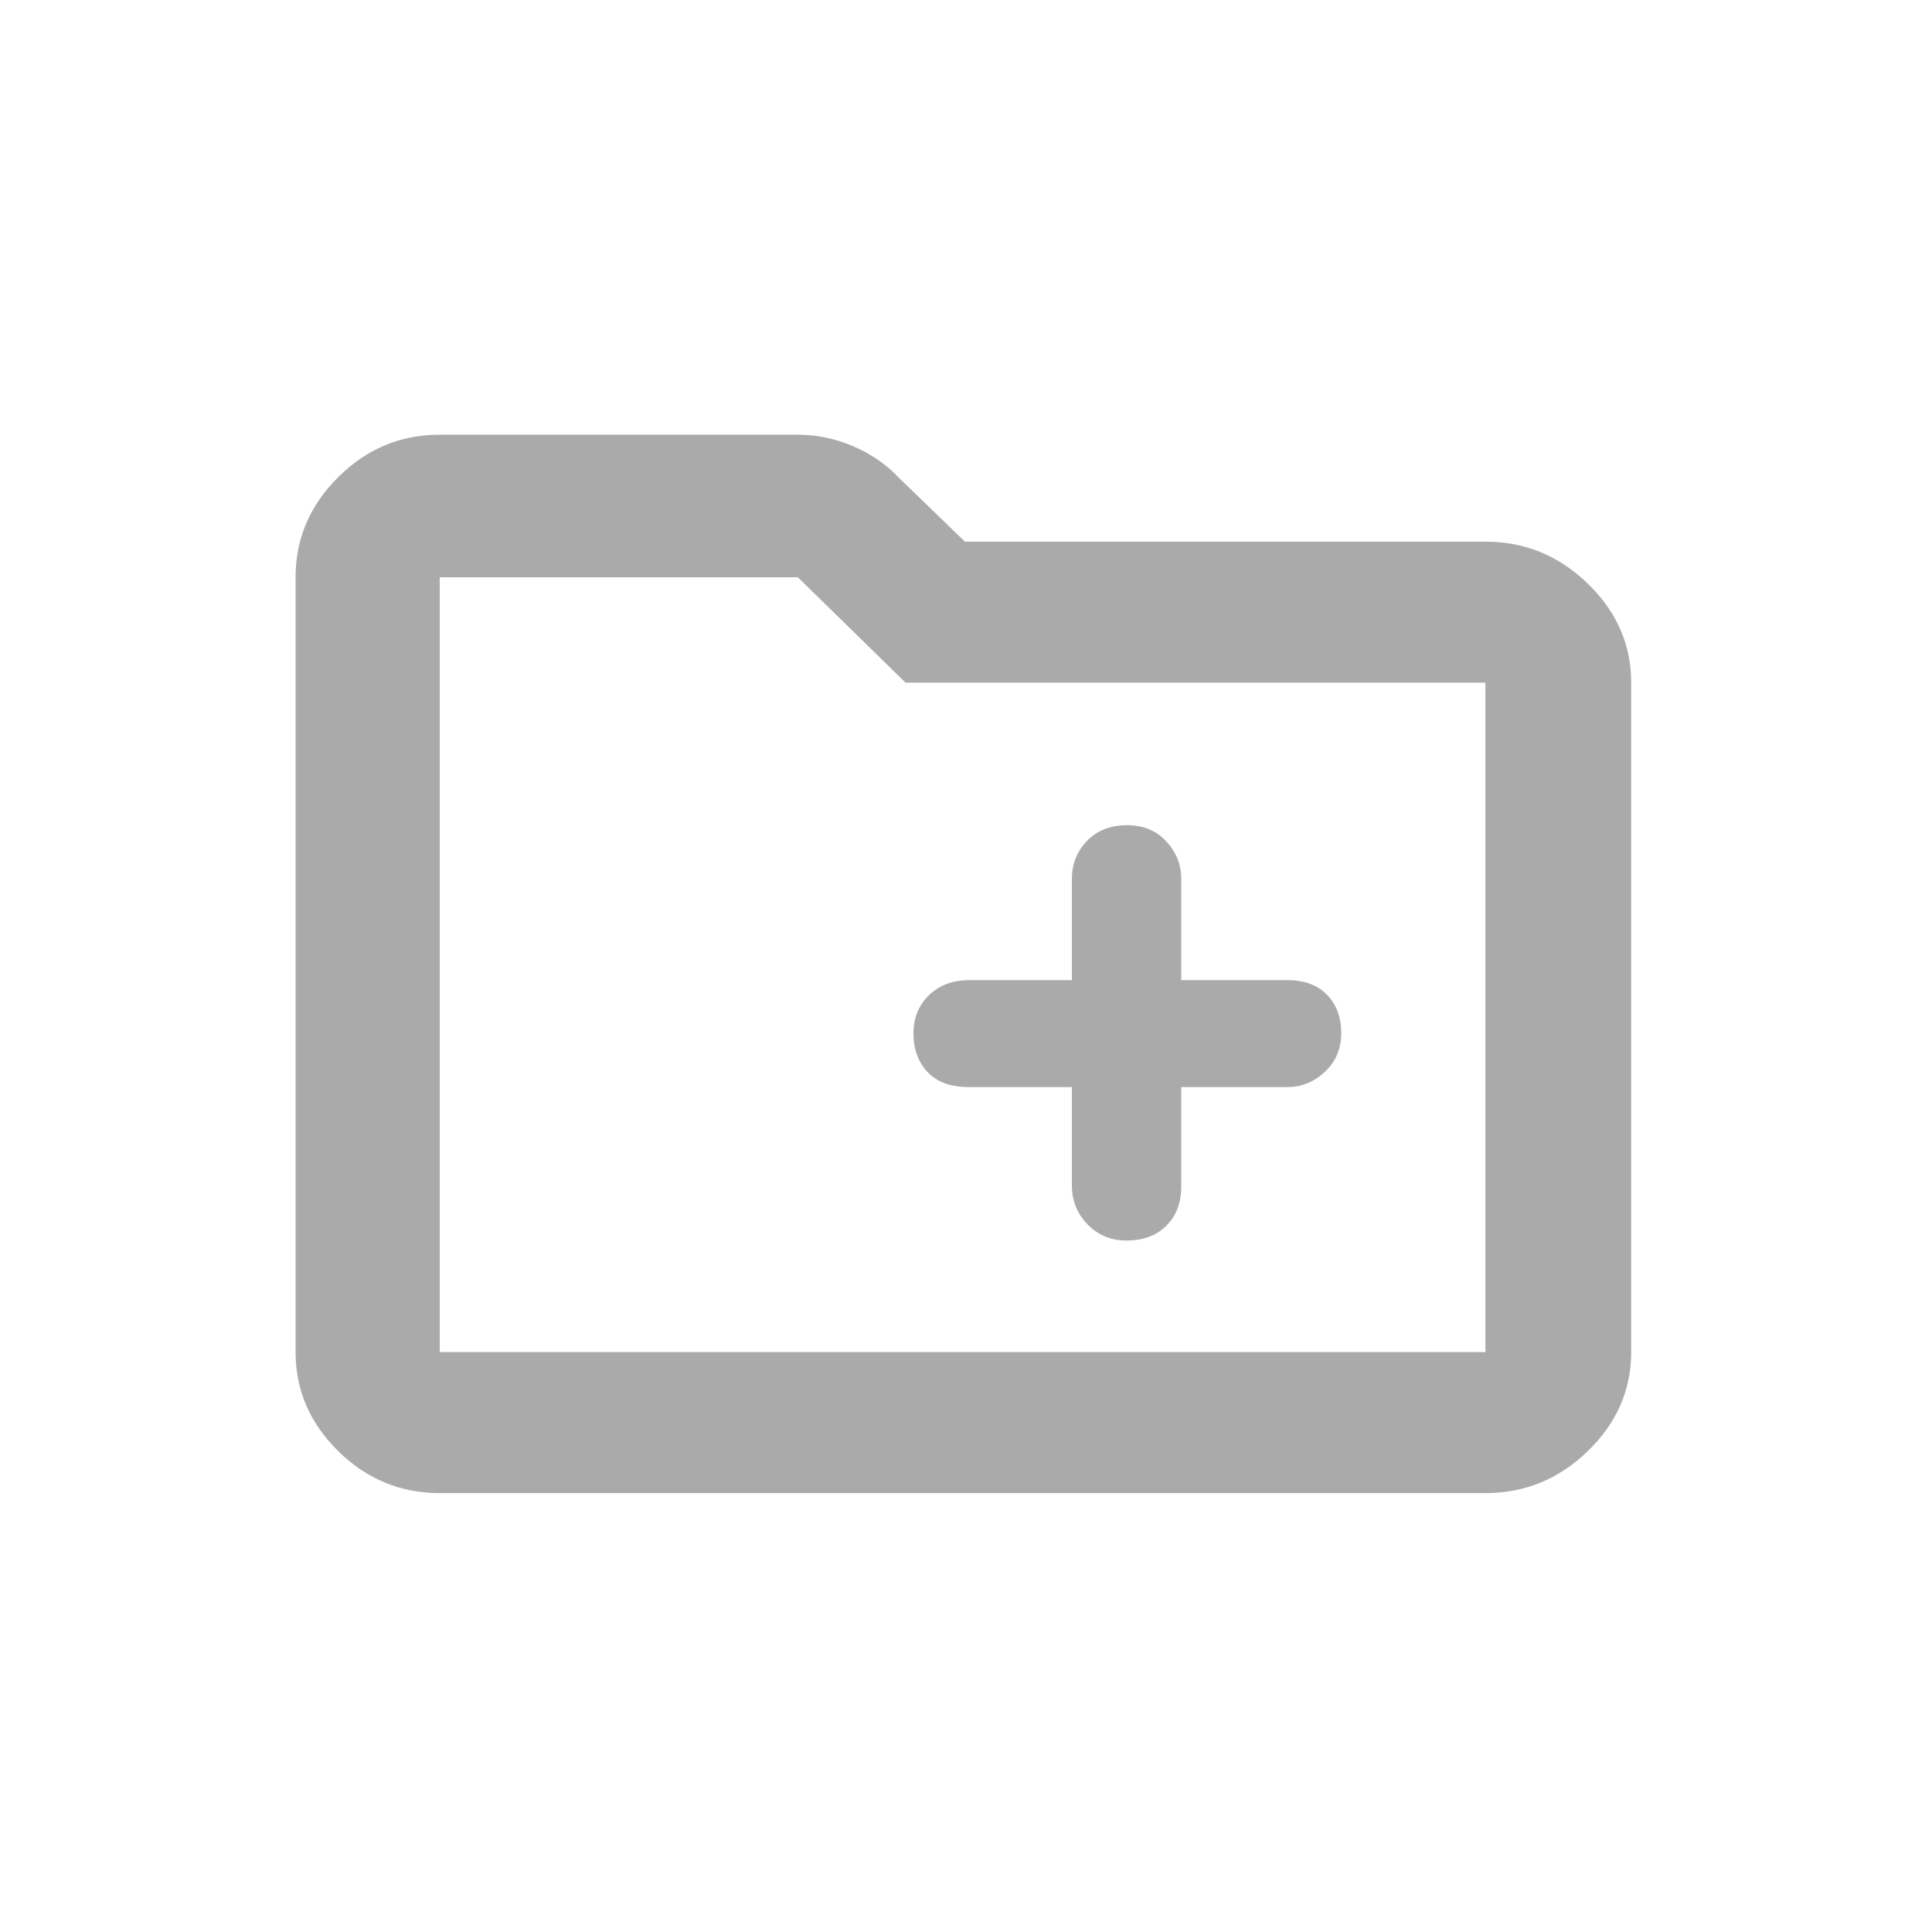
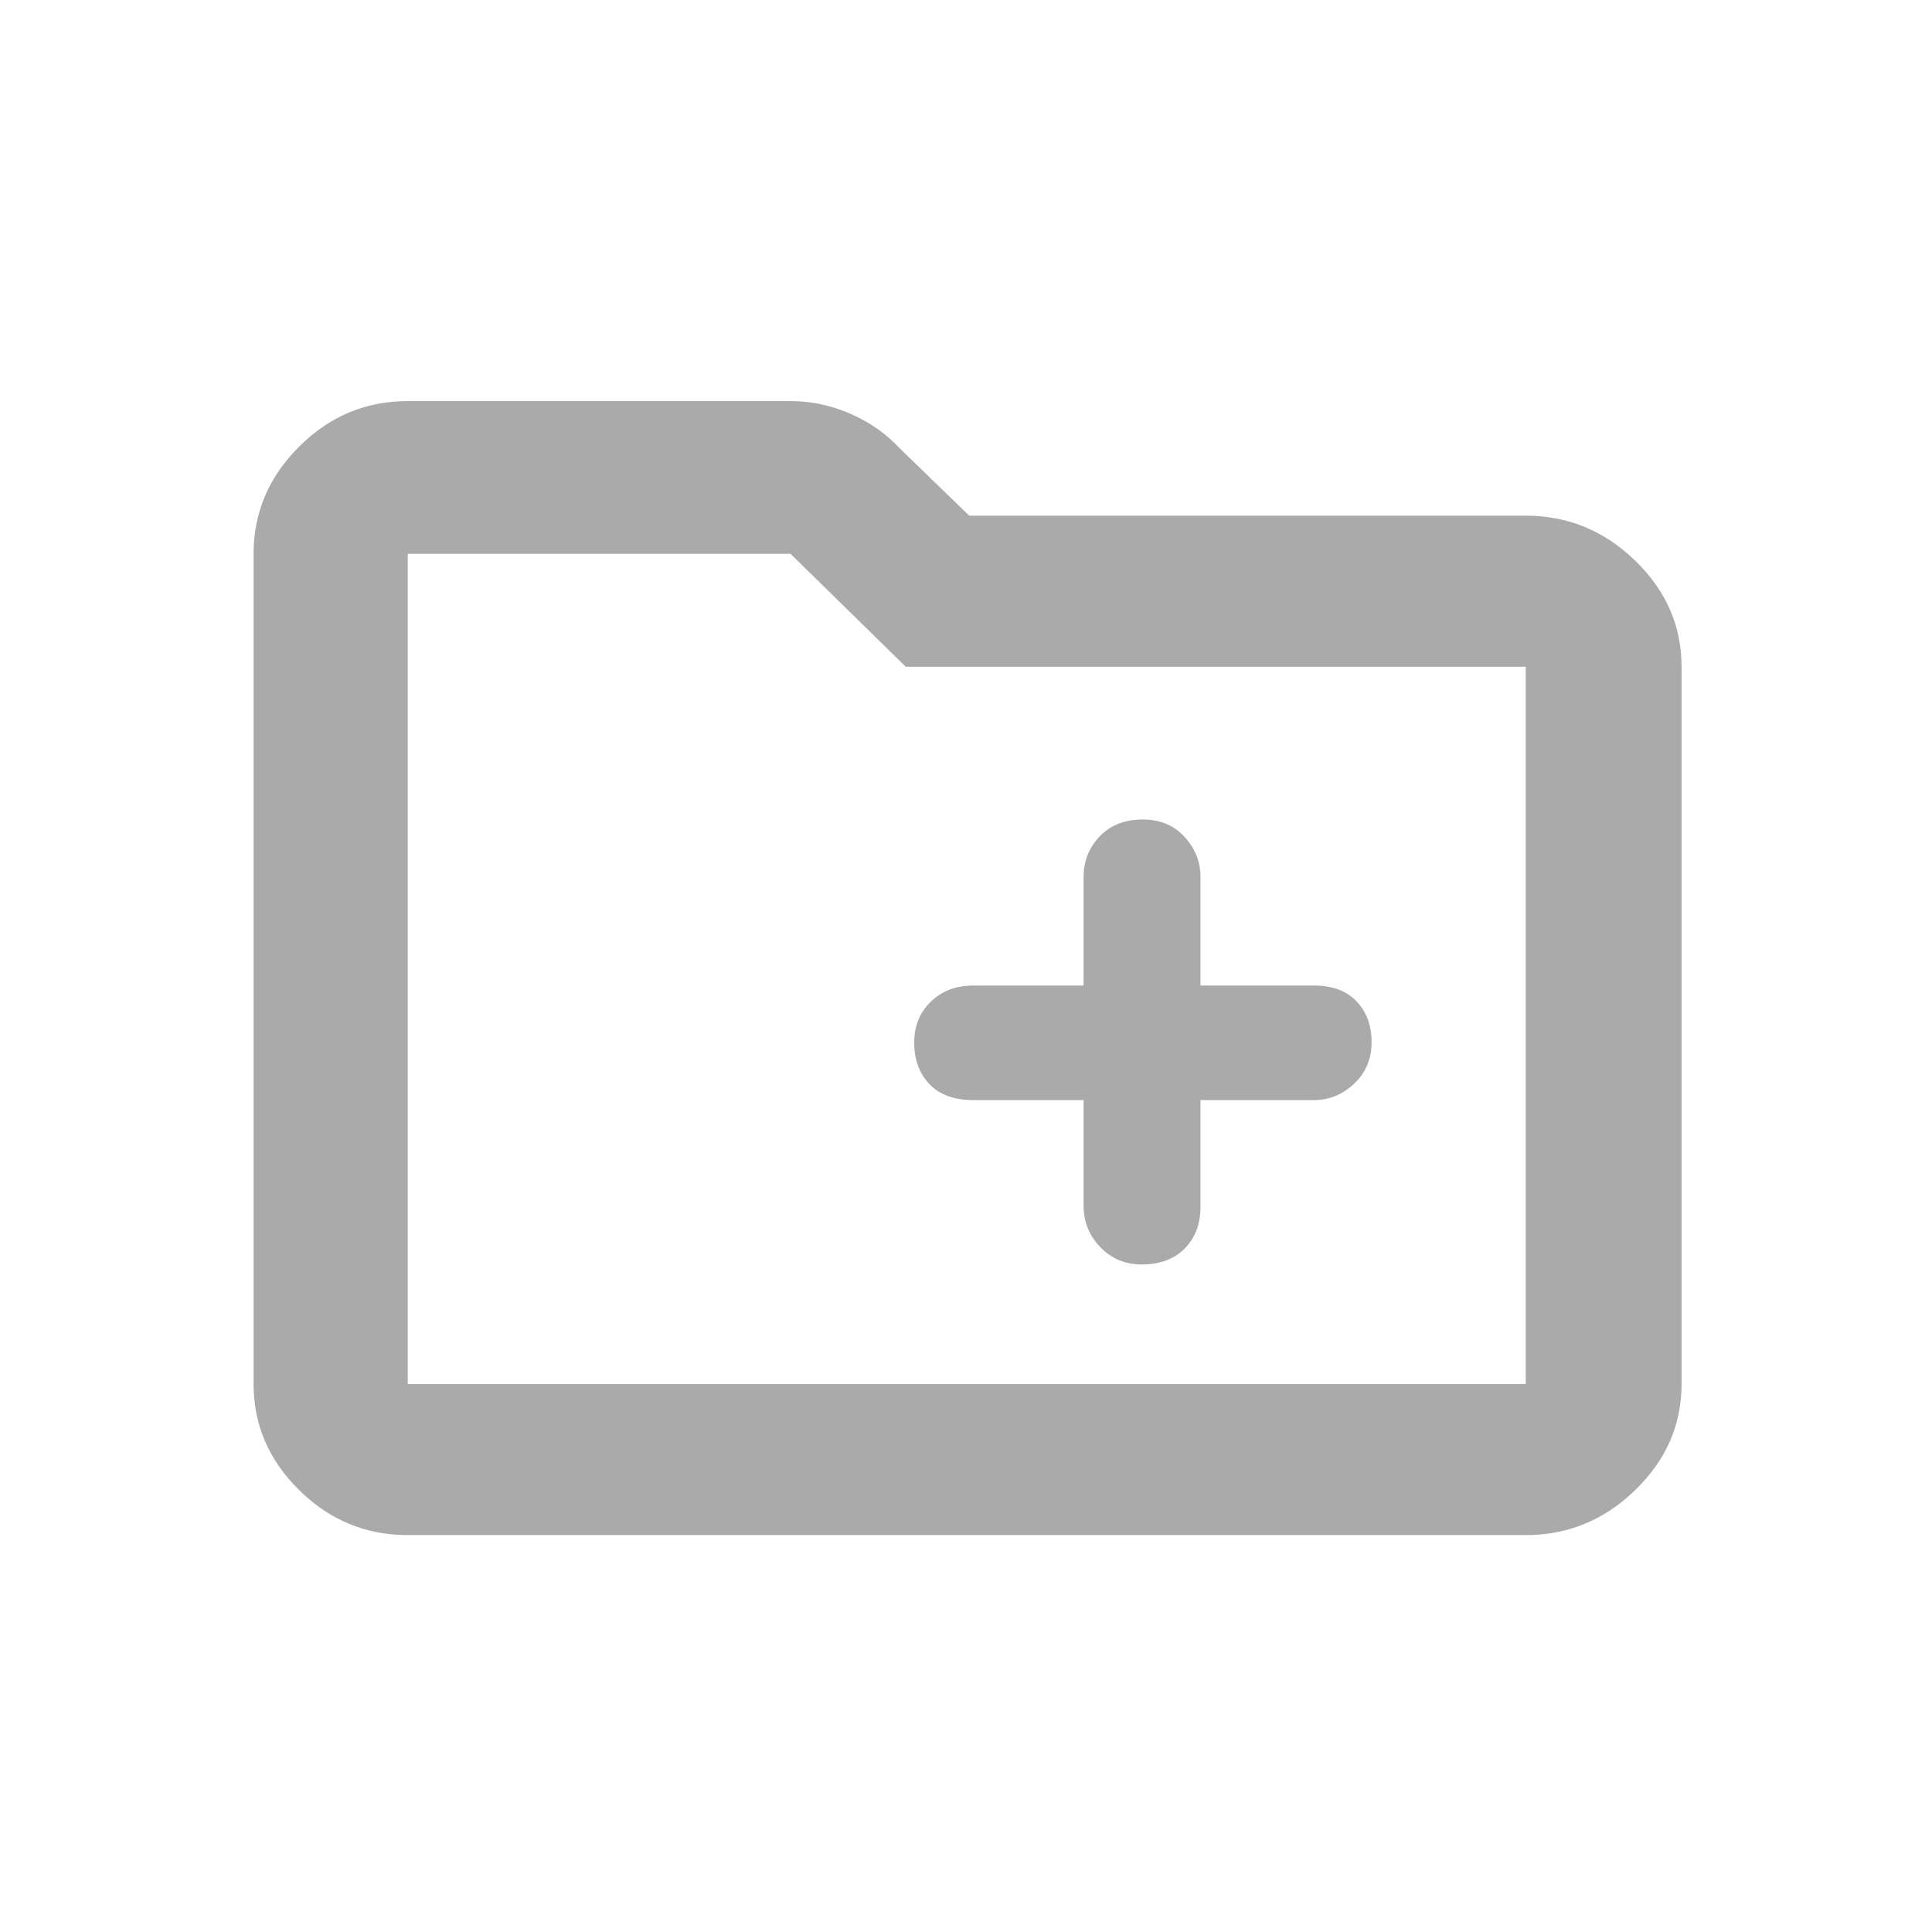
<svg xmlns="http://www.w3.org/2000/svg" width="230" height="230" viewBox="0 0 230 230" fill="none">
-   <path d="M52.351 177.75C47.677 177.75 43.648 176.084 40.263 172.752C36.879 169.419 35.188 165.489 35.188 160.962V68.722C35.188 64.143 36.879 60.17 40.263 56.803C43.648 53.434 47.677 51.75 52.351 51.75H94.978C97.248 51.75 99.458 52.214 101.607 53.141C103.755 54.069 105.574 55.333 107.066 56.932L114.867 64.479H176.835C181.517 64.479 185.579 66.145 189.021 69.477C192.465 72.81 194.188 76.74 194.188 81.267V160.962C194.188 165.489 192.465 169.419 189.021 172.752C185.579 176.084 181.517 177.75 176.835 177.75H52.351ZM52.351 160.962H176.835V81.267H107.803L94.978 68.722H52.351V160.962ZM127.607 129.416V141.149C127.607 142.939 128.227 144.475 129.467 145.757C130.707 147.039 132.247 147.68 134.088 147.68C136.105 147.68 137.698 147.088 138.868 145.903C140.037 144.72 140.622 143.178 140.622 141.278V129.416H153.242C154.935 129.416 156.431 128.81 157.727 127.597C159.023 126.385 159.671 124.847 159.671 122.985C159.671 121.123 159.111 119.608 157.991 118.44C156.871 117.271 155.293 116.687 153.259 116.687H140.622V104.604C140.622 102.938 140.031 101.461 138.849 100.172C137.667 98.883 136.121 98.239 134.211 98.239C132.194 98.239 130.589 98.865 129.395 100.117C128.203 101.369 127.607 102.865 127.607 104.604V116.687H115.344C113.416 116.687 111.835 117.282 110.6 118.473C109.364 119.662 108.746 121.188 108.746 123.05C108.746 124.912 109.307 126.439 110.429 127.63C111.552 128.821 113.191 129.416 115.348 129.416H127.607Z" fill="#AAAAAA" />
+   <path d="M48.539 182.75C43.541 182.75 39.233 180.965 35.614 177.395C31.996 173.824 30.188 169.614 30.188 164.763V65.934C30.188 61.029 31.996 56.772 35.614 53.164C39.233 49.555 43.541 47.75 48.539 47.75H94.114C96.542 47.75 98.905 48.247 101.202 49.24C103.499 50.235 105.444 51.589 107.038 53.302L115.379 61.388H181.635C186.64 61.388 190.983 63.173 194.664 66.743C198.346 70.314 200.188 74.525 200.188 79.375V164.763C200.188 169.614 198.346 173.824 194.664 177.395C190.983 180.965 186.64 182.75 181.635 182.75H48.539ZM48.539 164.763H181.635V79.375H107.827L94.114 65.934H48.539V164.763ZM129.001 130.964V143.535C129.001 145.452 129.664 147.098 130.99 148.472C132.315 149.845 133.962 150.532 135.93 150.532C138.087 150.532 139.79 149.897 141.04 148.628C142.291 147.361 142.916 145.709 142.916 143.673V130.964H156.409C158.22 130.964 159.818 130.314 161.204 129.015C162.591 127.716 163.284 126.068 163.284 124.073C163.284 122.078 162.685 120.455 161.487 119.203C160.289 117.951 158.602 117.325 156.427 117.325H142.916V104.379C142.916 102.595 142.284 101.012 141.02 99.631C139.756 98.25 138.104 97.56 136.061 97.56C133.905 97.56 132.189 98.23 130.913 99.572C129.639 100.913 129.001 102.516 129.001 104.379V117.325H115.889C113.828 117.325 112.138 117.963 110.818 119.239C109.496 120.513 108.835 122.148 108.835 124.143C108.835 126.138 109.435 127.774 110.634 129.05C111.835 130.326 113.588 130.964 115.893 130.964H129.001Z" fill="#AAAAAA" />
</svg>
